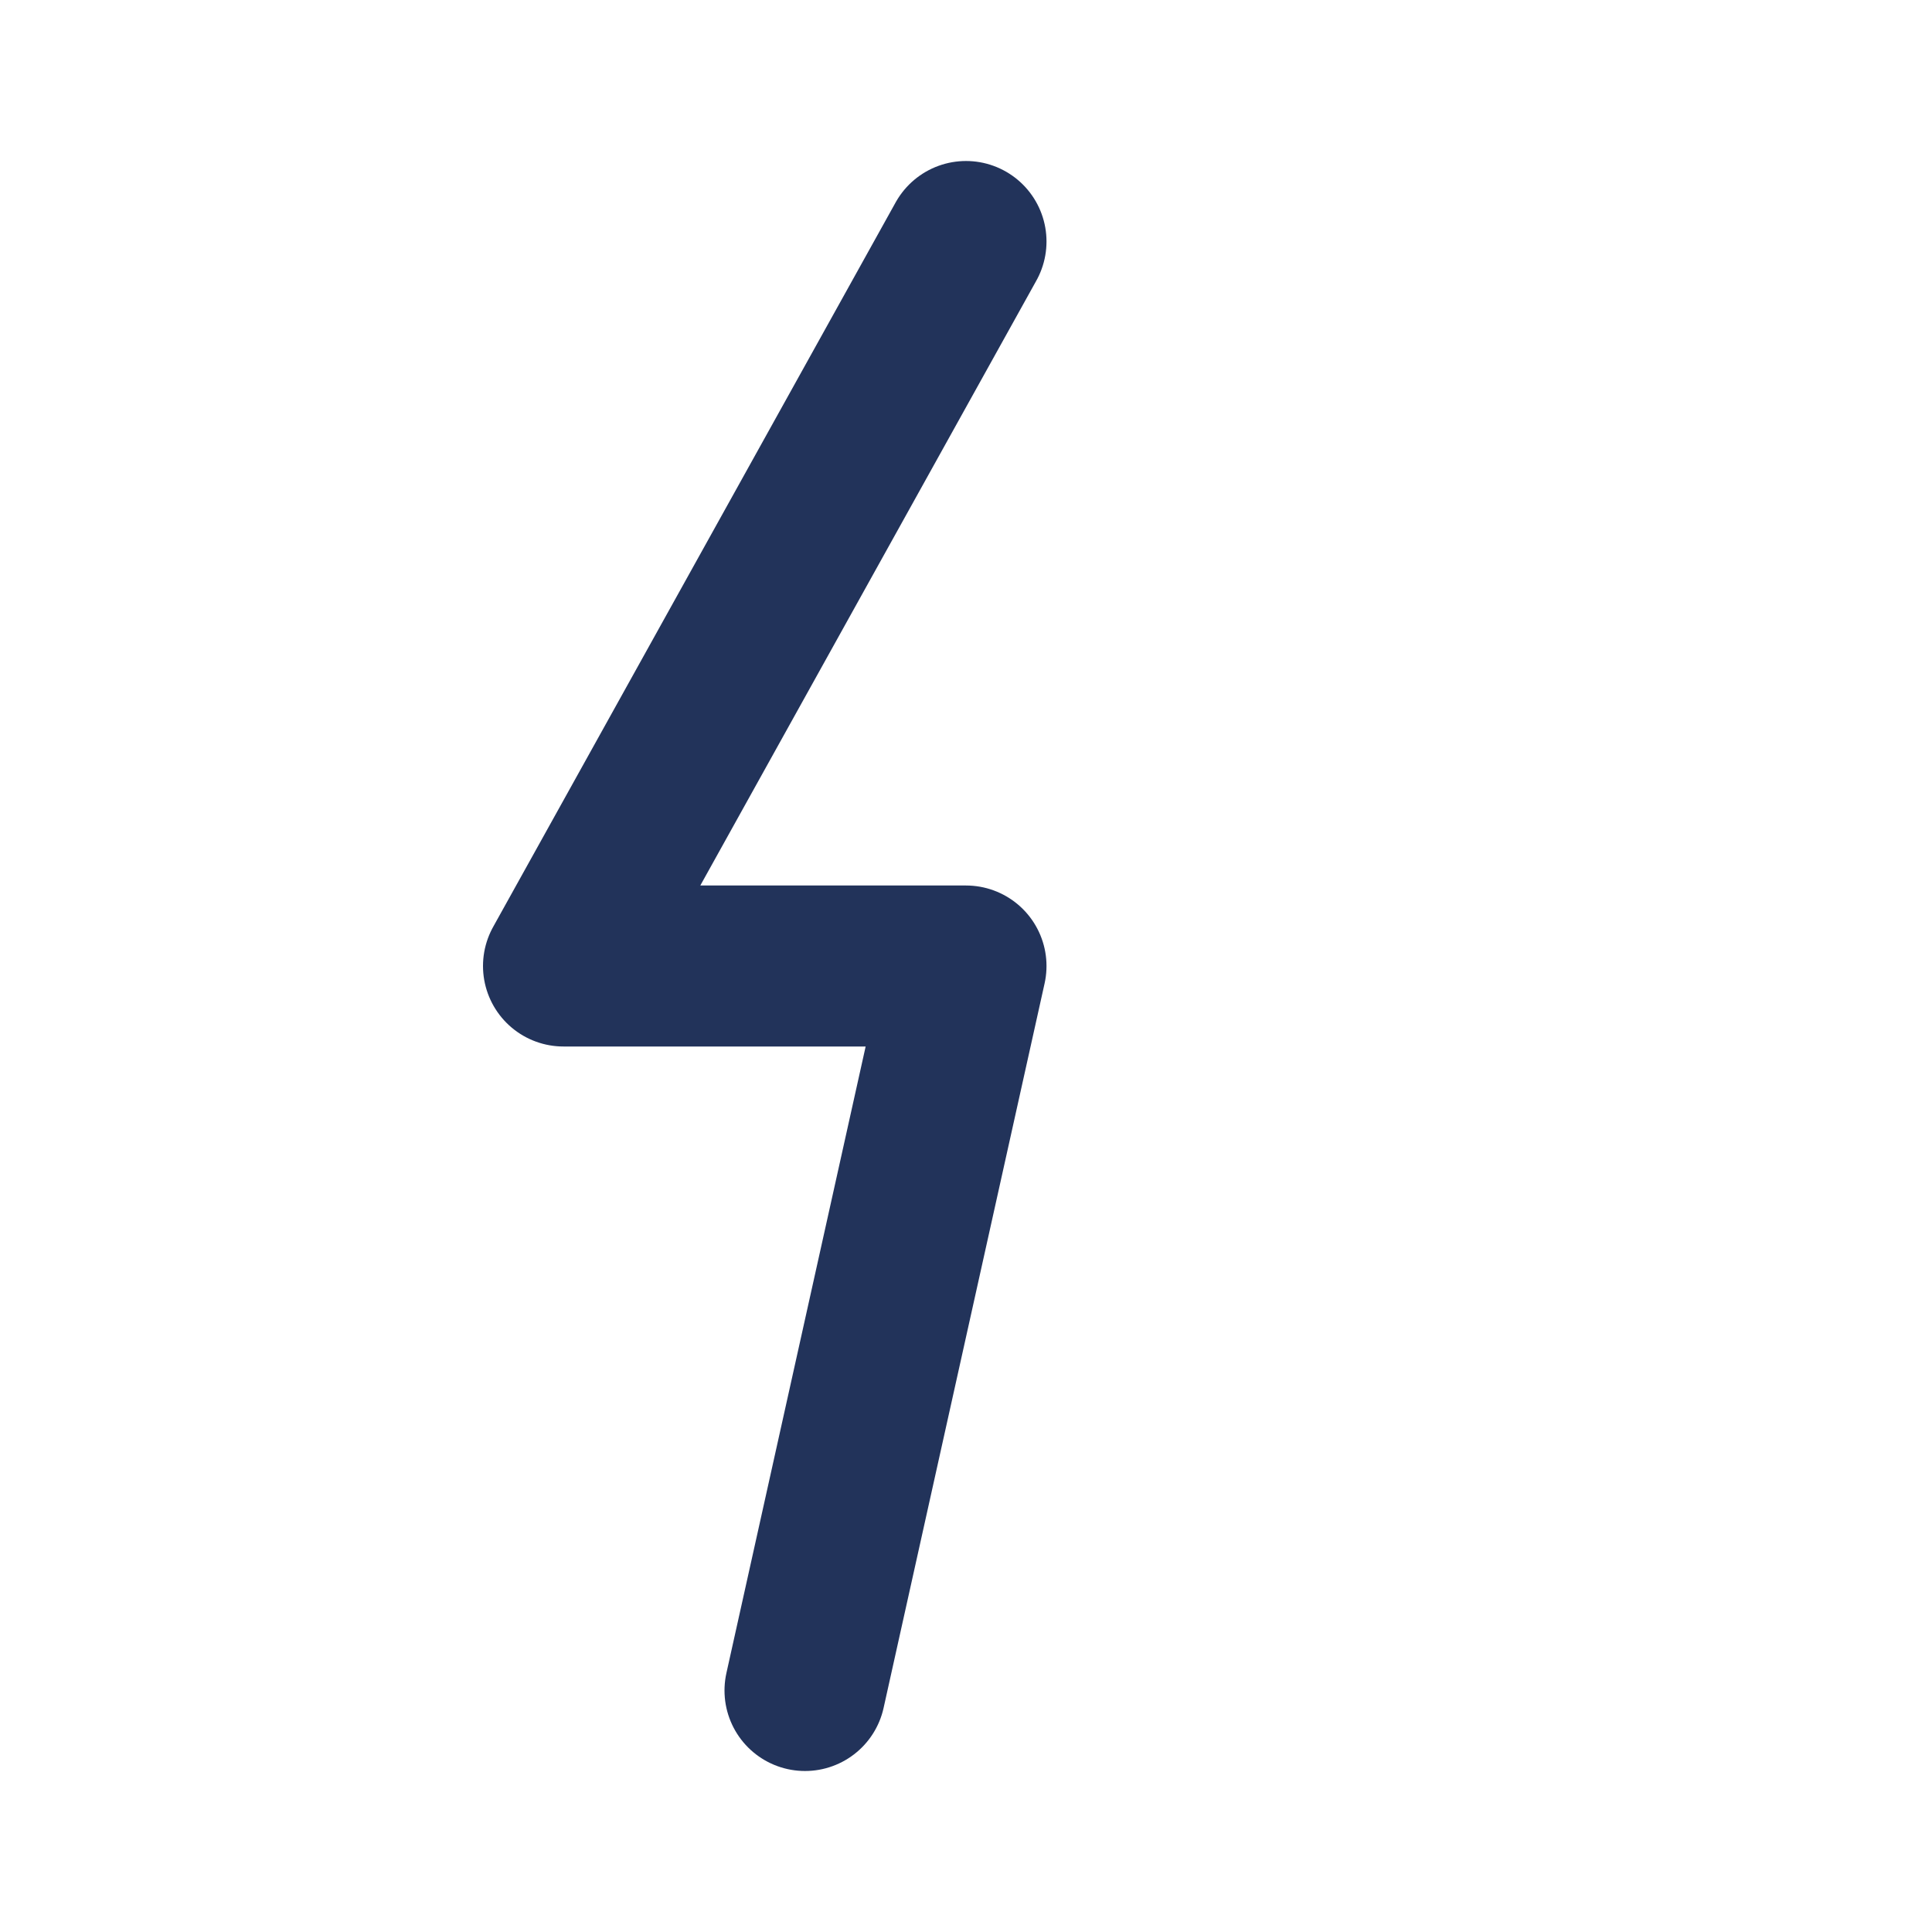
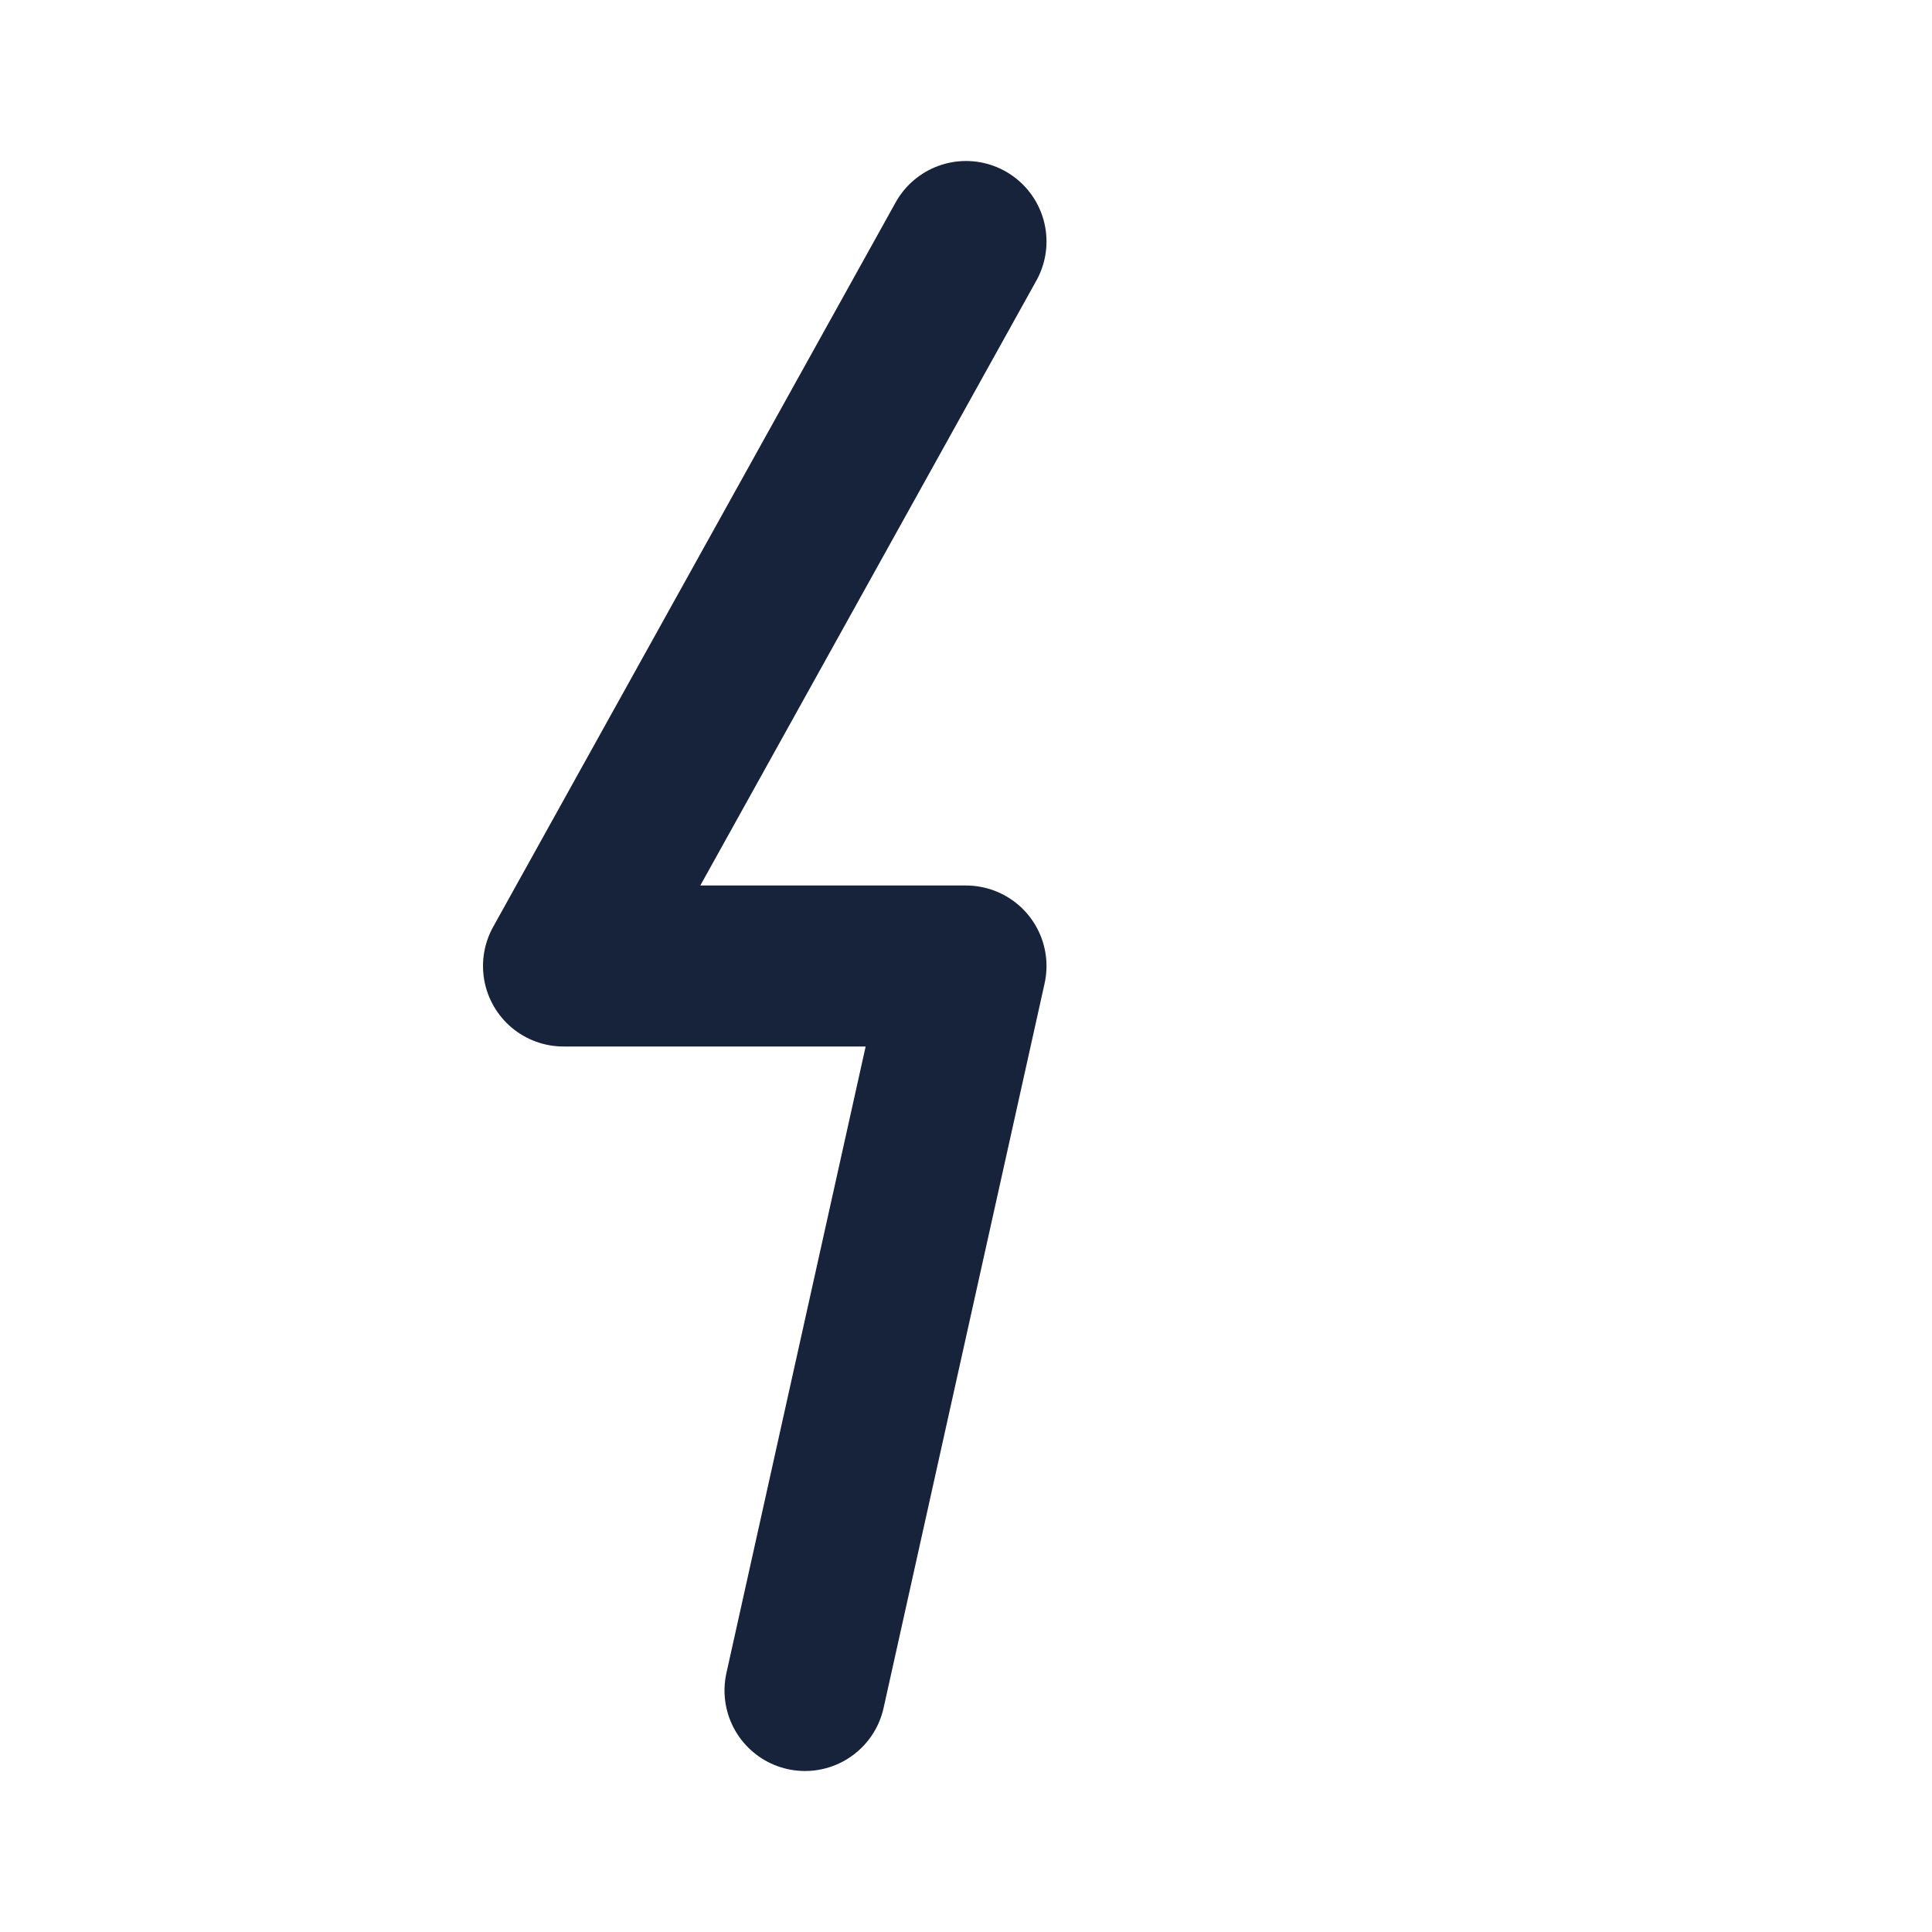
- <svg xmlns="http://www.w3.org/2000/svg" viewBox="0 0 24 24" width="48" height="48" fill="none" stroke="#22335A" stroke-width="2" stroke-linecap="round" stroke-linejoin="round">
+ <svg xmlns="http://www.w3.org/2000/svg" viewBox="0 0 24 24" width="48" height="48" fill="none" stroke="#16233A" stroke-width="2" stroke-linecap="round" stroke-linejoin="round">
  <path d="M12 3l-5 9h5l-2 9" />
</svg>
